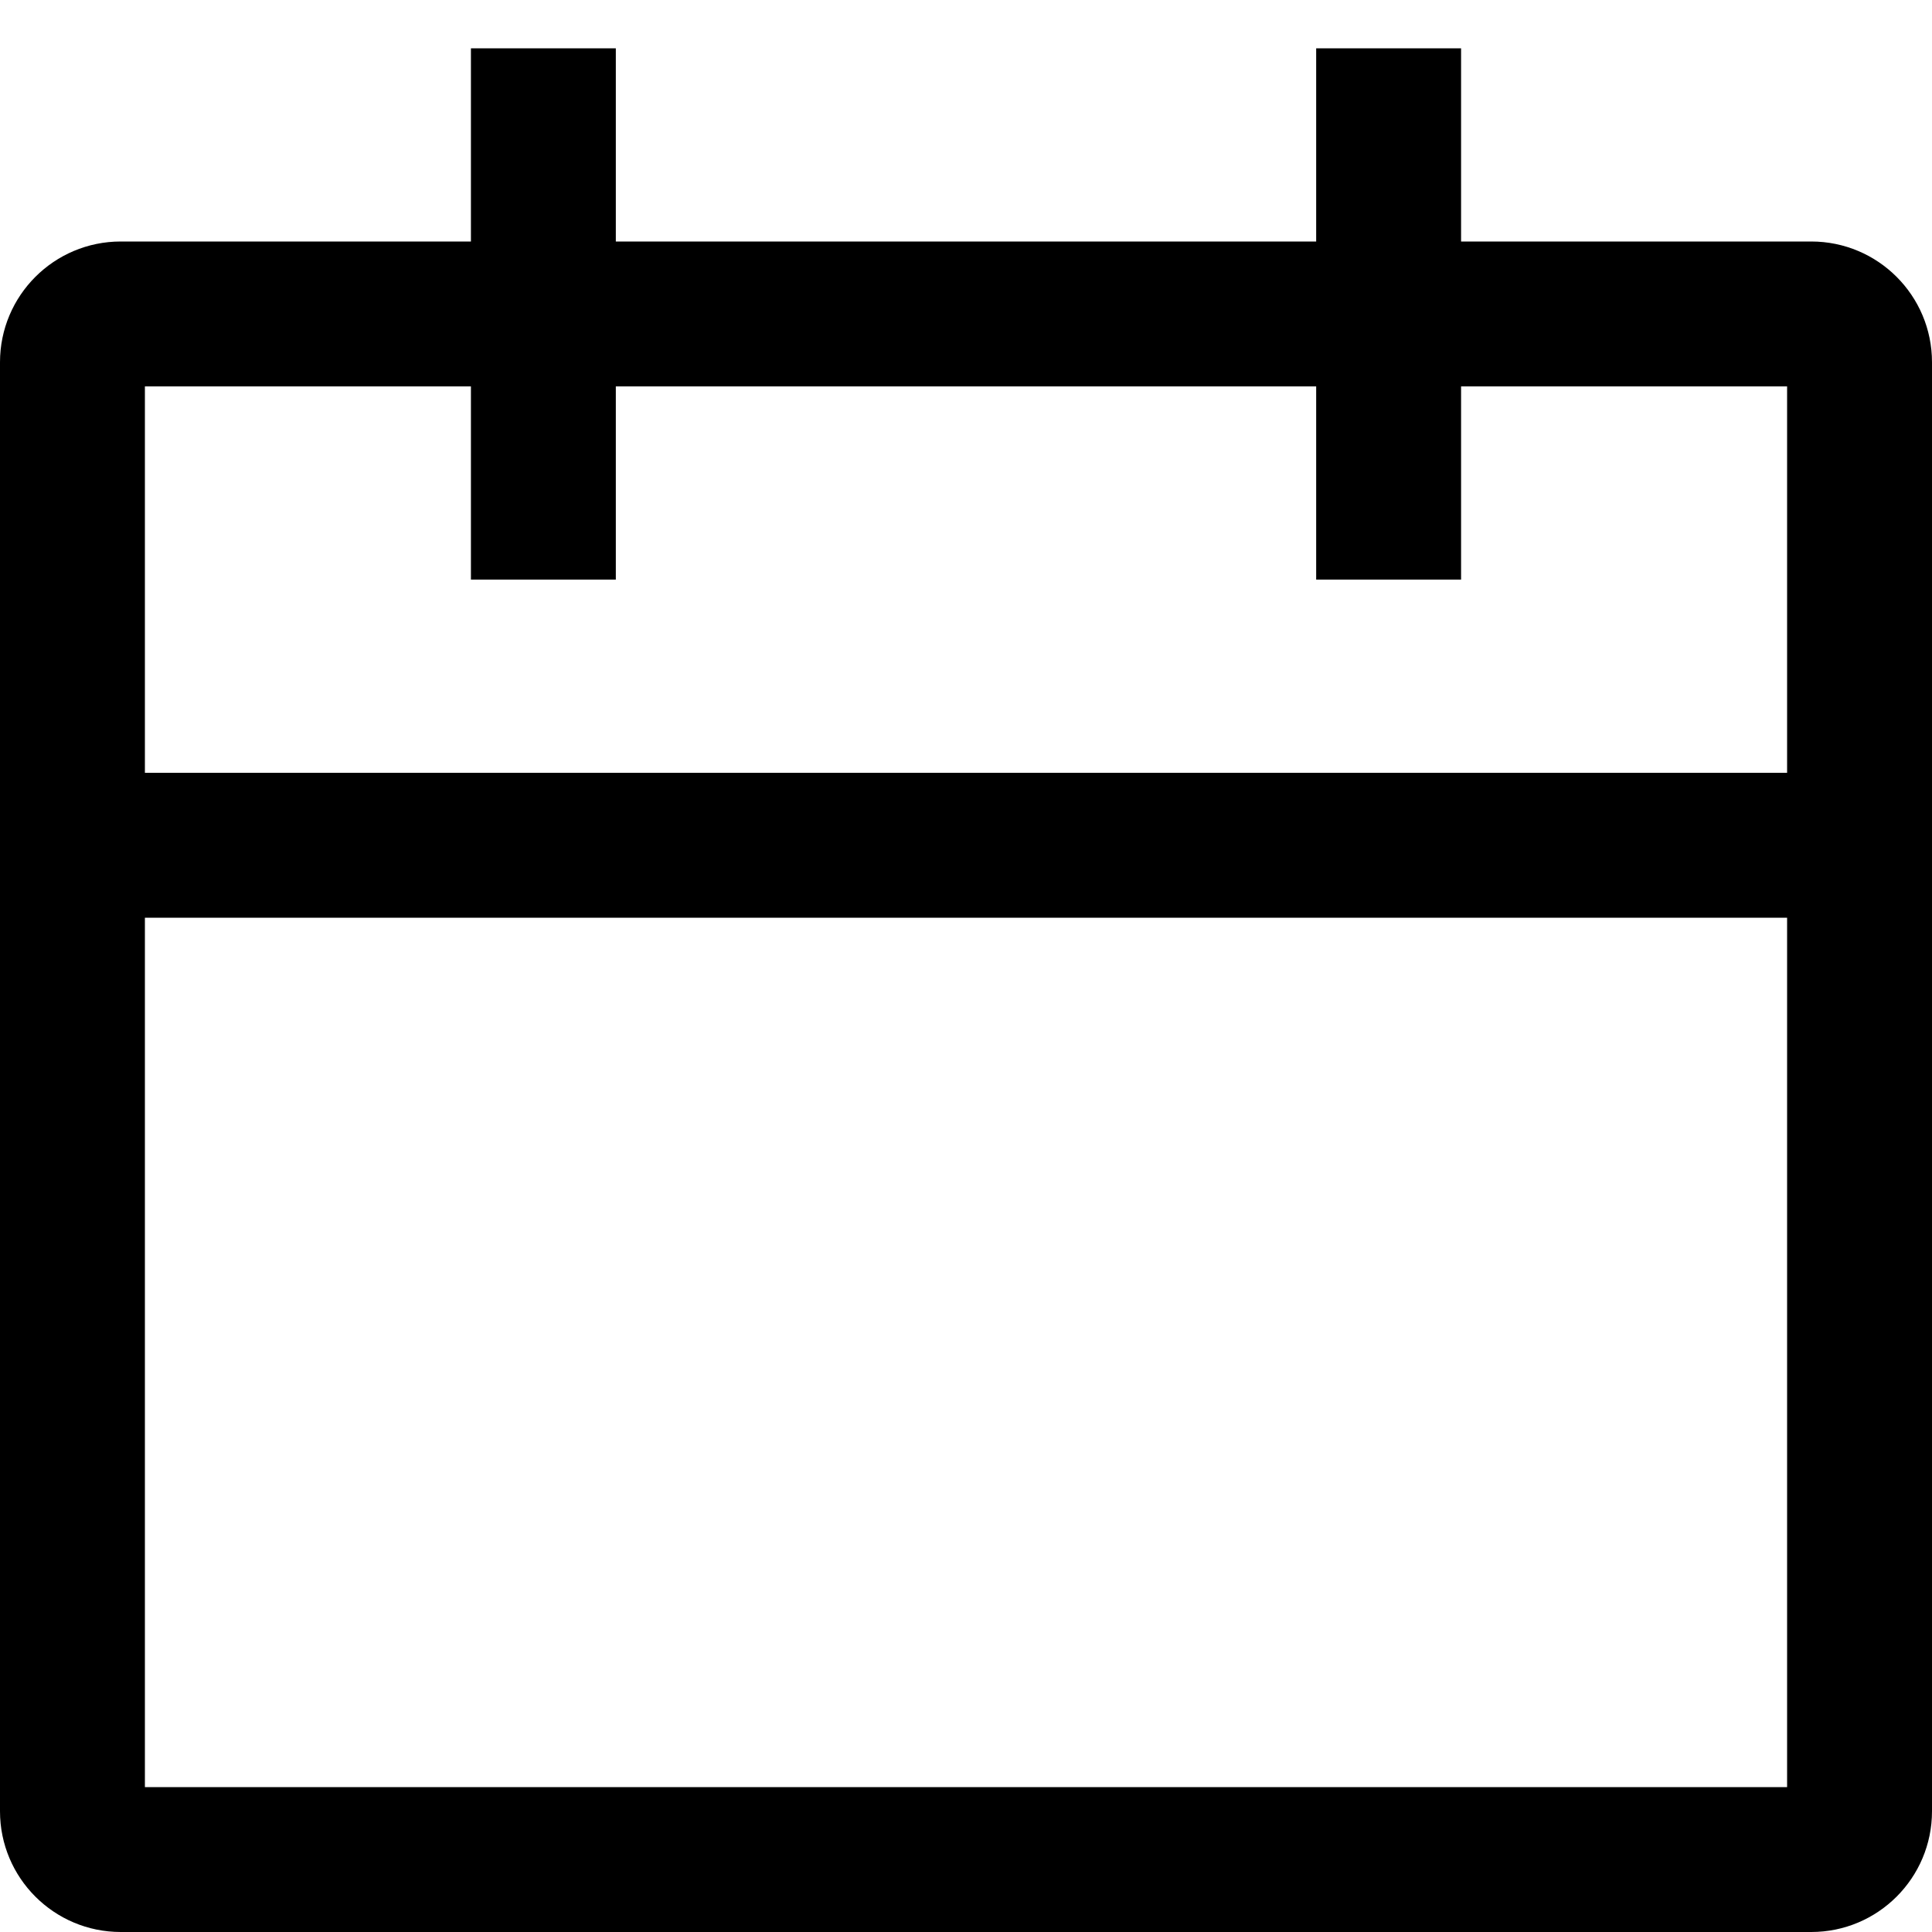
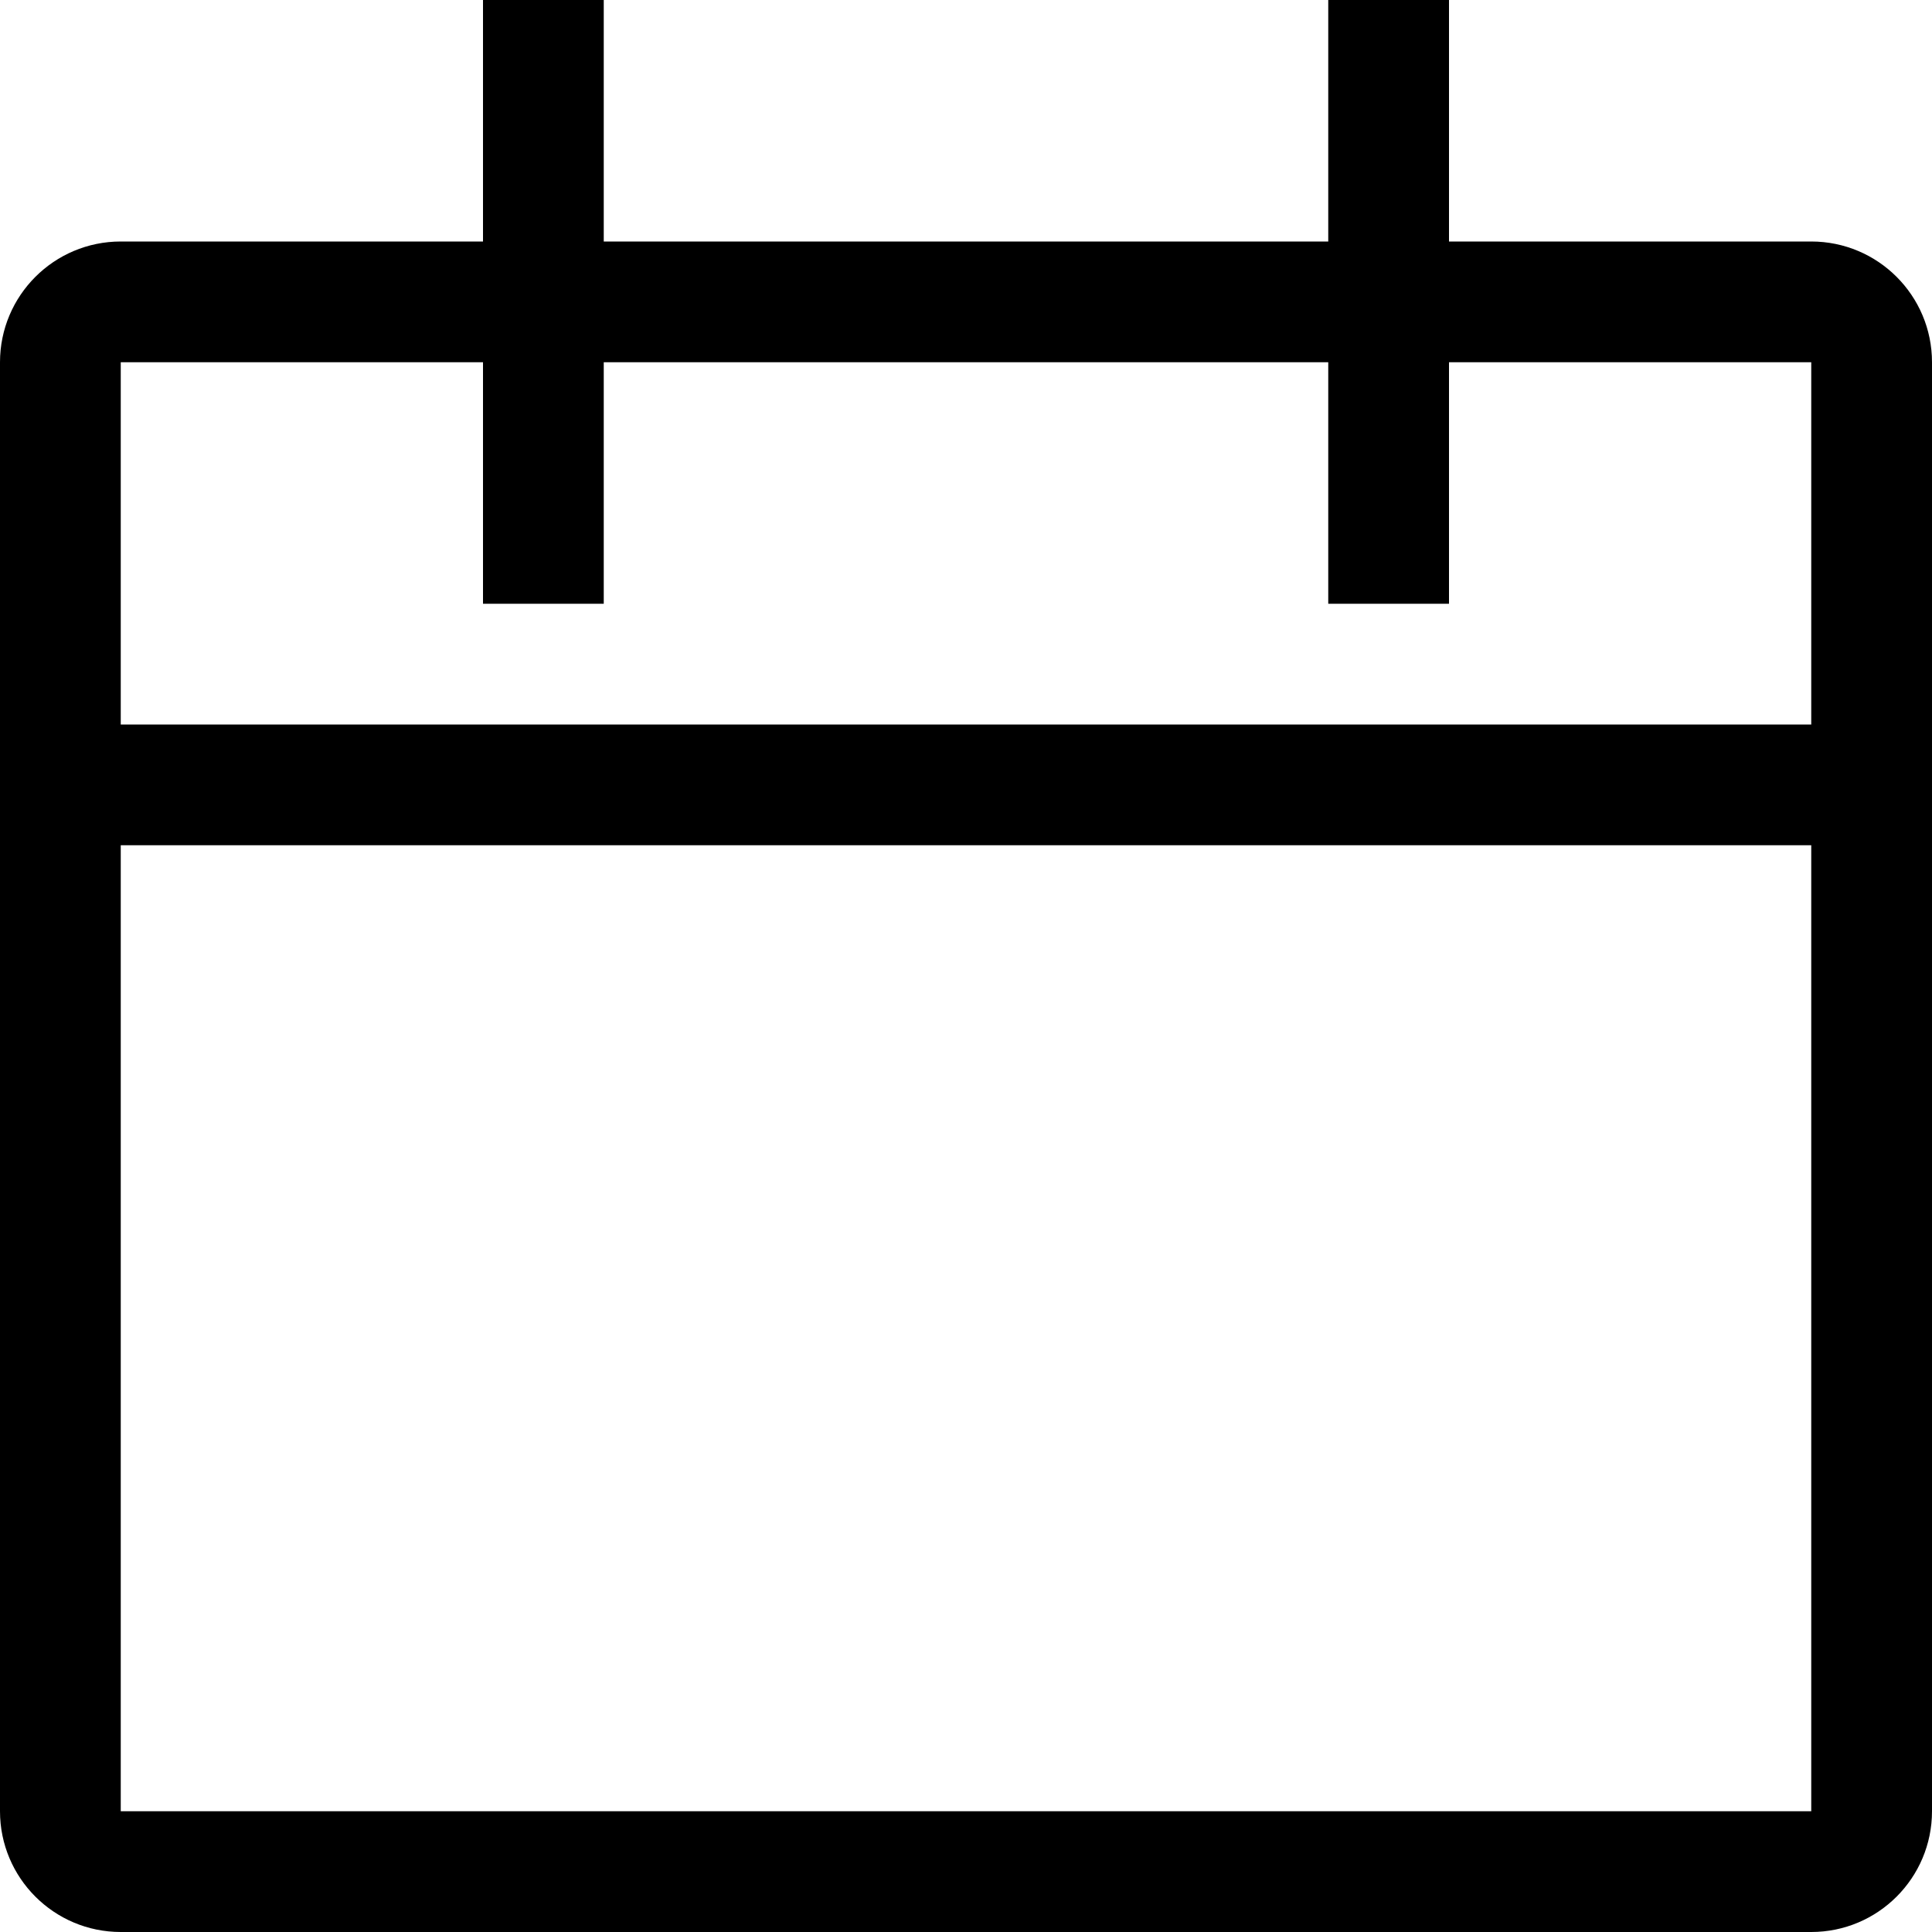
<svg xmlns="http://www.w3.org/2000/svg" class="icon" viewBox="0 0 16 16">
-   <path d="M10.9 3.2H5.1v1.6H3.9V3.2H1.2v3.2h13.6V3.2h-2.7v1.6h-1.2V3.2zM12.1 2H15a1 1 0 0 1 1 1v12a1 1 0 0 1-1 1H1a1 1 0 0 1-1-1V3a1 1 0 0 1 1-1h2.9V.4h1.2V2h5.8V.4h1.2V2zm2.7 5.6H1.2v7.2h13.6V7.6z" />
+   <path d="M11 3H5v2H4V3H1v3h14V3h-3v2h-1zm1-1h3a1 1 0 0 1 1 1v12a1 1 0 0 1-1 1H1a1 1 0 0 1-1-1V3a1 1 0 0 1 1-1h3V0h1v2h6V0h1zm3 5H1v8h14z" />
</svg>
